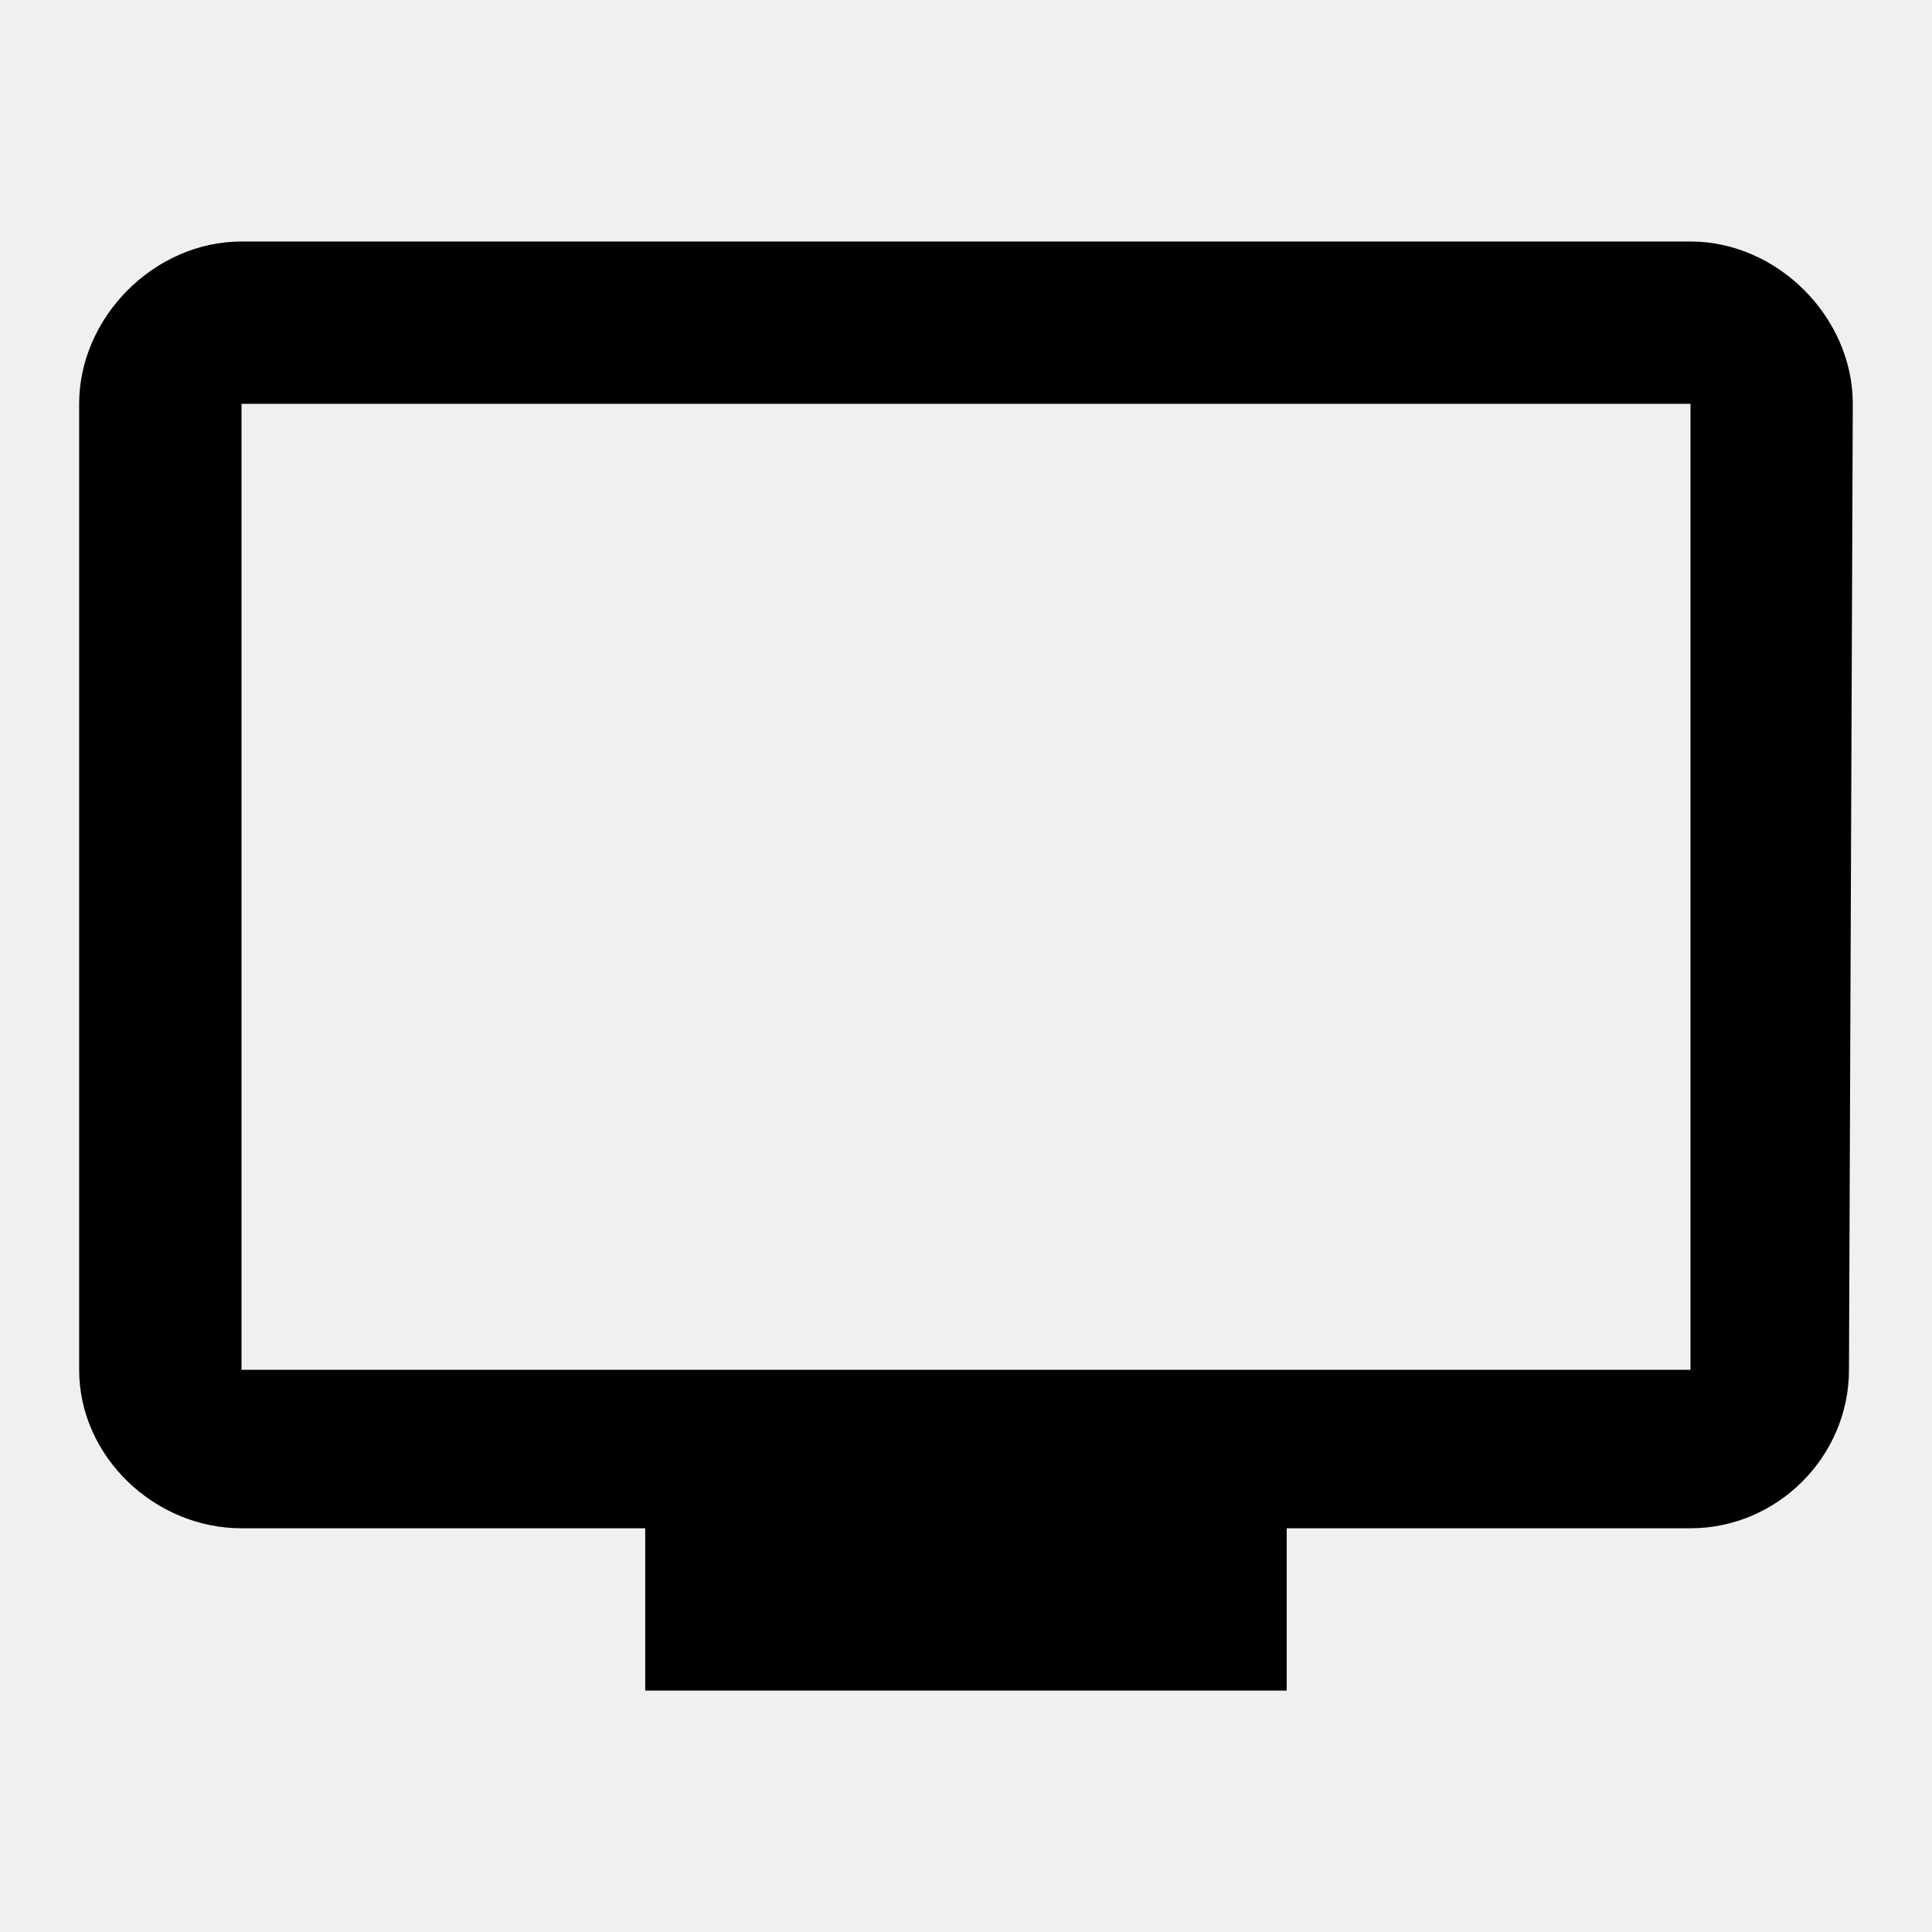
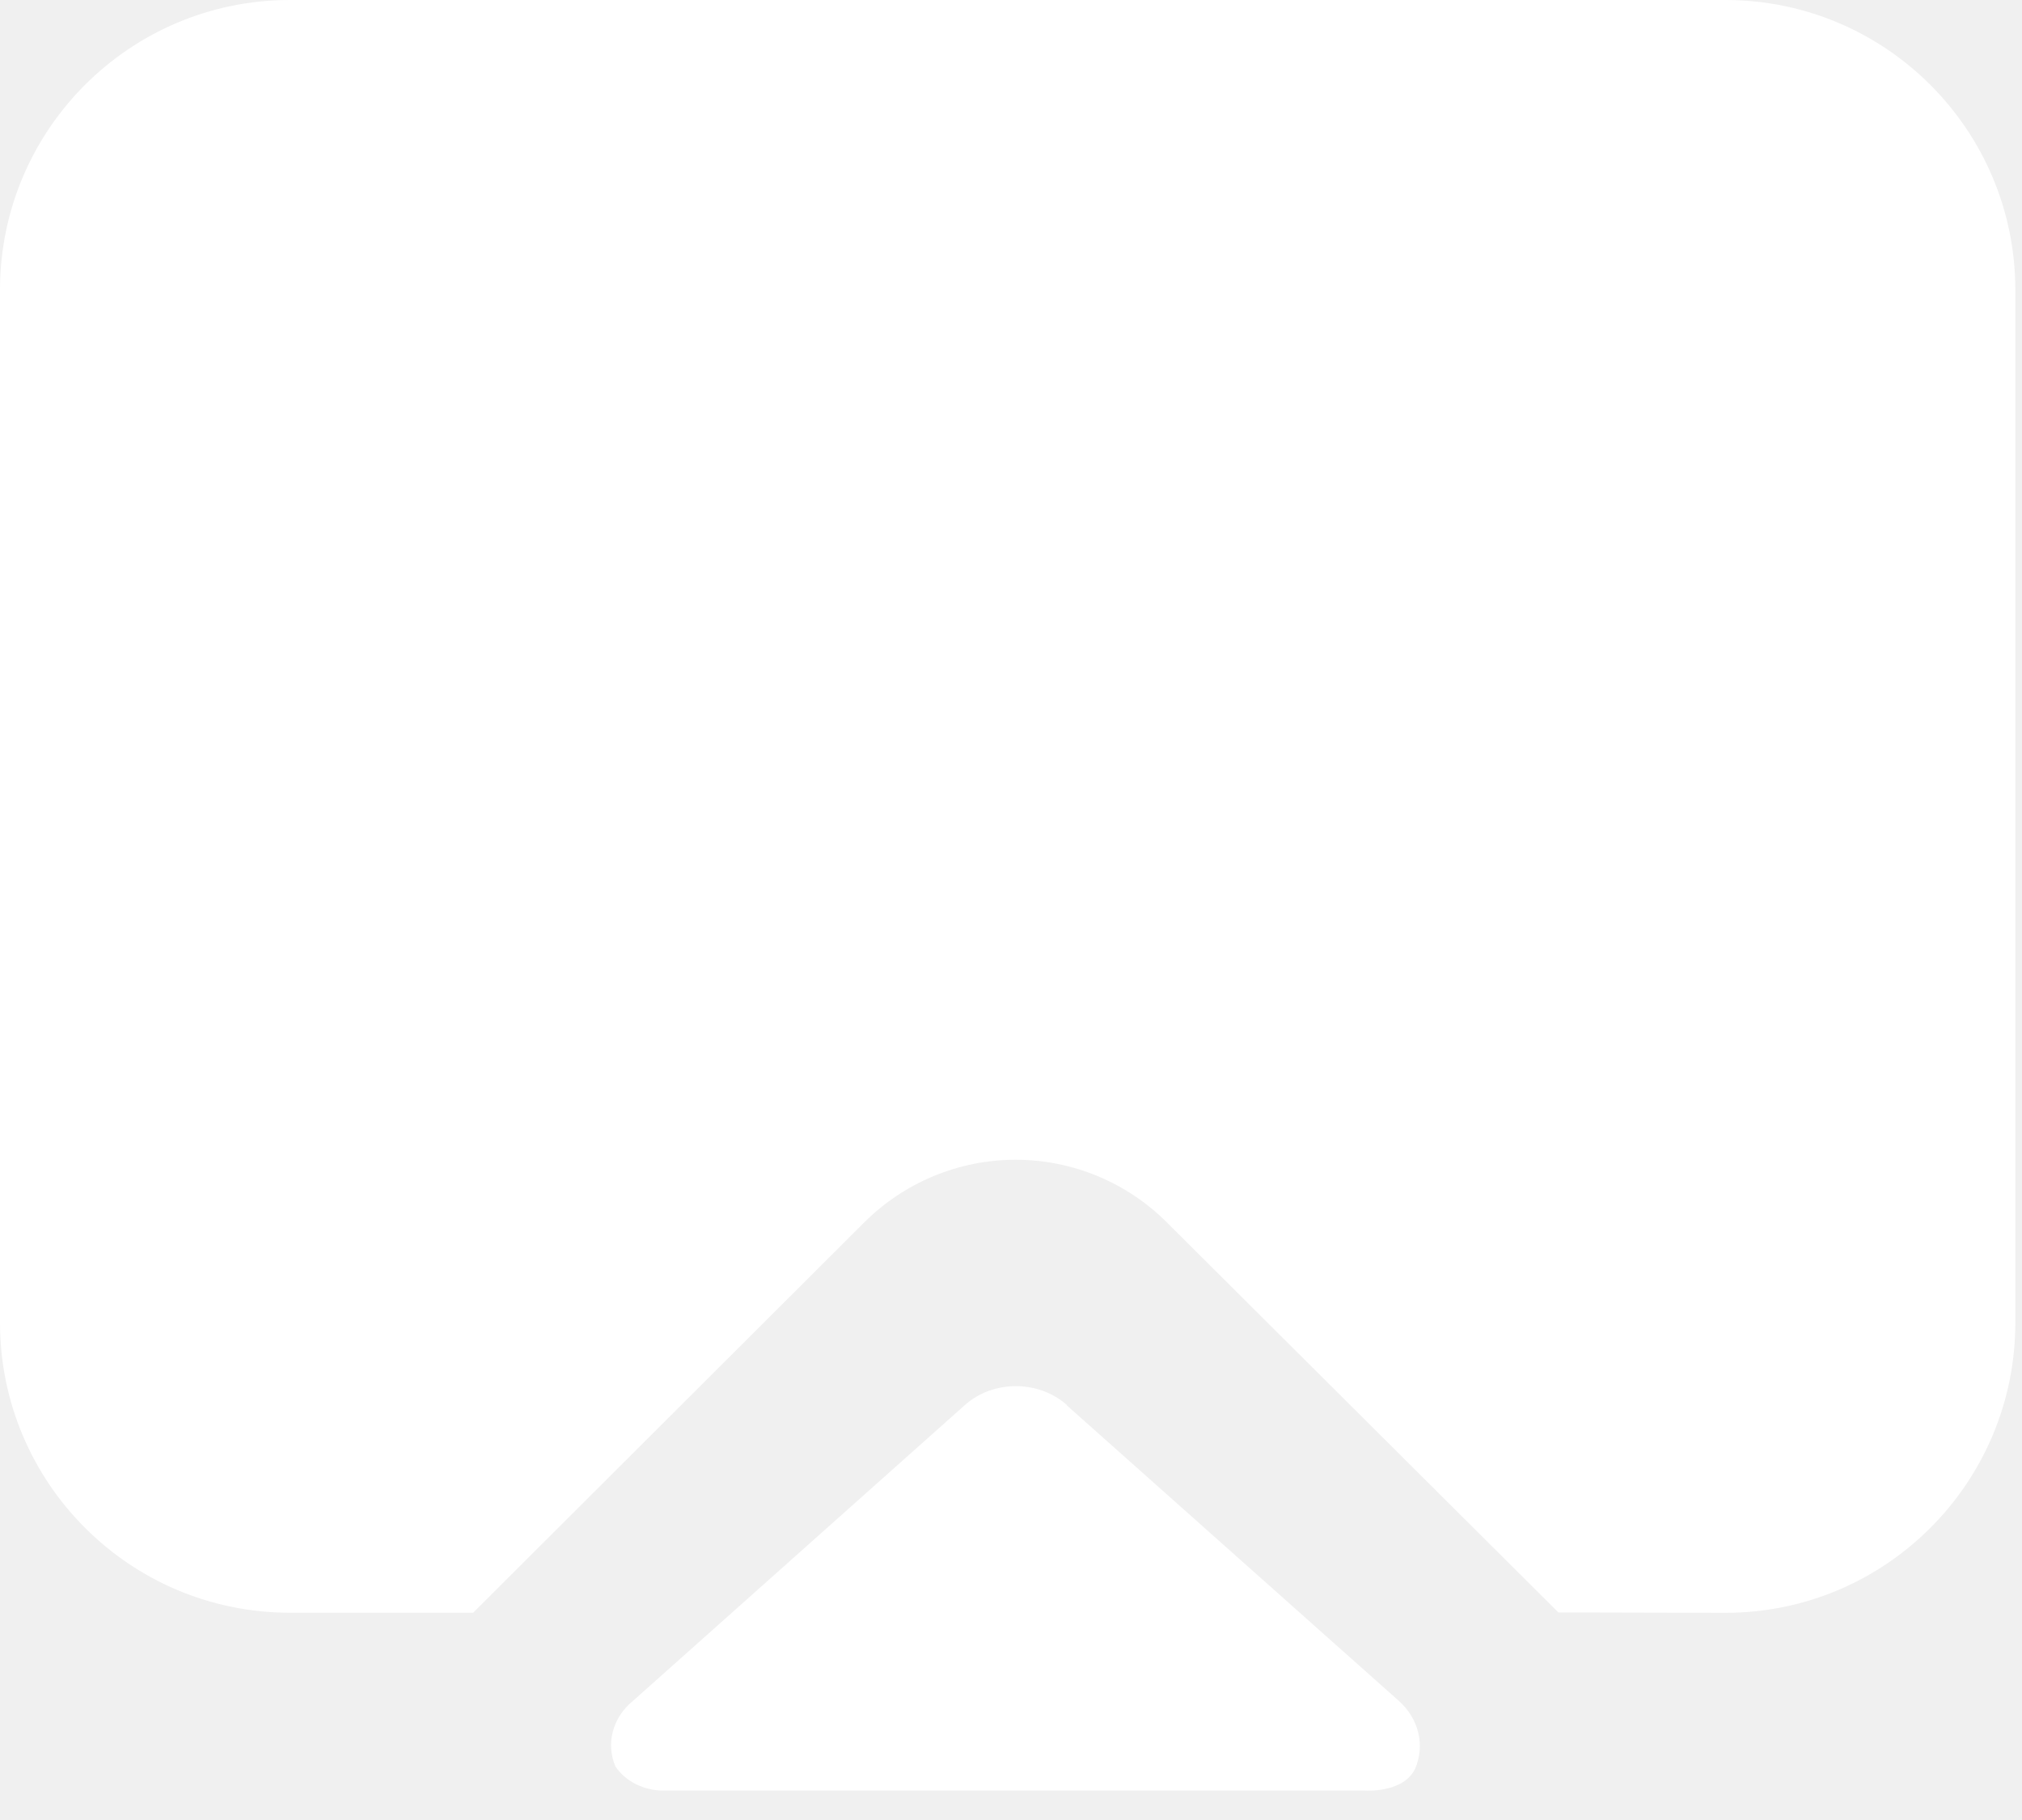
- <svg xmlns="http://www.w3.org/2000/svg" version="1.1" width="32" height="32" viewBox="0 0 32 32">
-   <path d="M28 22.688v-16h-24v16h24zM28 4c1.438 0 2.688 1.25 2.688 2.688l-0.063 16c0 1.438-1.188 2.625-2.625 2.625h-6.688v2.688h-10.625v-2.688h-6.688c-1.438 0-2.688-1.188-2.688-2.625v-16c0-1.438 1.25-2.688 2.688-2.688h24z" />
+ <svg xmlns="http://www.w3.org/2000/svg" width="20px" height="18px" viewBox="0 0 20 18" version="1.1">
+   <g id="---第三版" stroke="none" stroke-width="1" fill="none" fill-rule="evenodd">
+     <g id="桌面-优化提醒备份-6" transform="translate(-432, -842)" fill="#FFFFFF" fill-rule="nonzero">
+       <g id="编组-21" transform="translate(-36, -2)">
+         <path d="M483.414,859.947 L479.544,856.092 C479.147,855.694 478.608,855.47 478.045,855.47 C477.483,855.47 476.944,855.694 476.546,856.092 L472.68,859.95 L470.868,859.95 C469.284,859.95 468,858.665 468,857.081 L468,846.868 C468,845.284 469.284,844 470.868,844 L485.066,844 C486.65,844 487.934,845.284 487.934,846.868 L487.934,857.082 C487.934,858.666 486.65,859.951 485.066,859.951 L483.414,859.947 Z M478.552,857.899 L481.833,860.819 C482.033,860.995 482.098,861.26 481.997,861.494 C481.879,861.736 481.501,861.709 481.501,861.709 L474.547,861.709 C474.359,861.704 474.186,861.615 474.088,861.472 C473.99,861.243 474.06,860.985 474.262,860.821 L477.544,857.896 C477.822,857.647 478.274,857.647 478.553,857.896 L478.552,857.899 Z" id="桌面共享" />
+       </g>
+     </g>
+   </g>
</svg>
